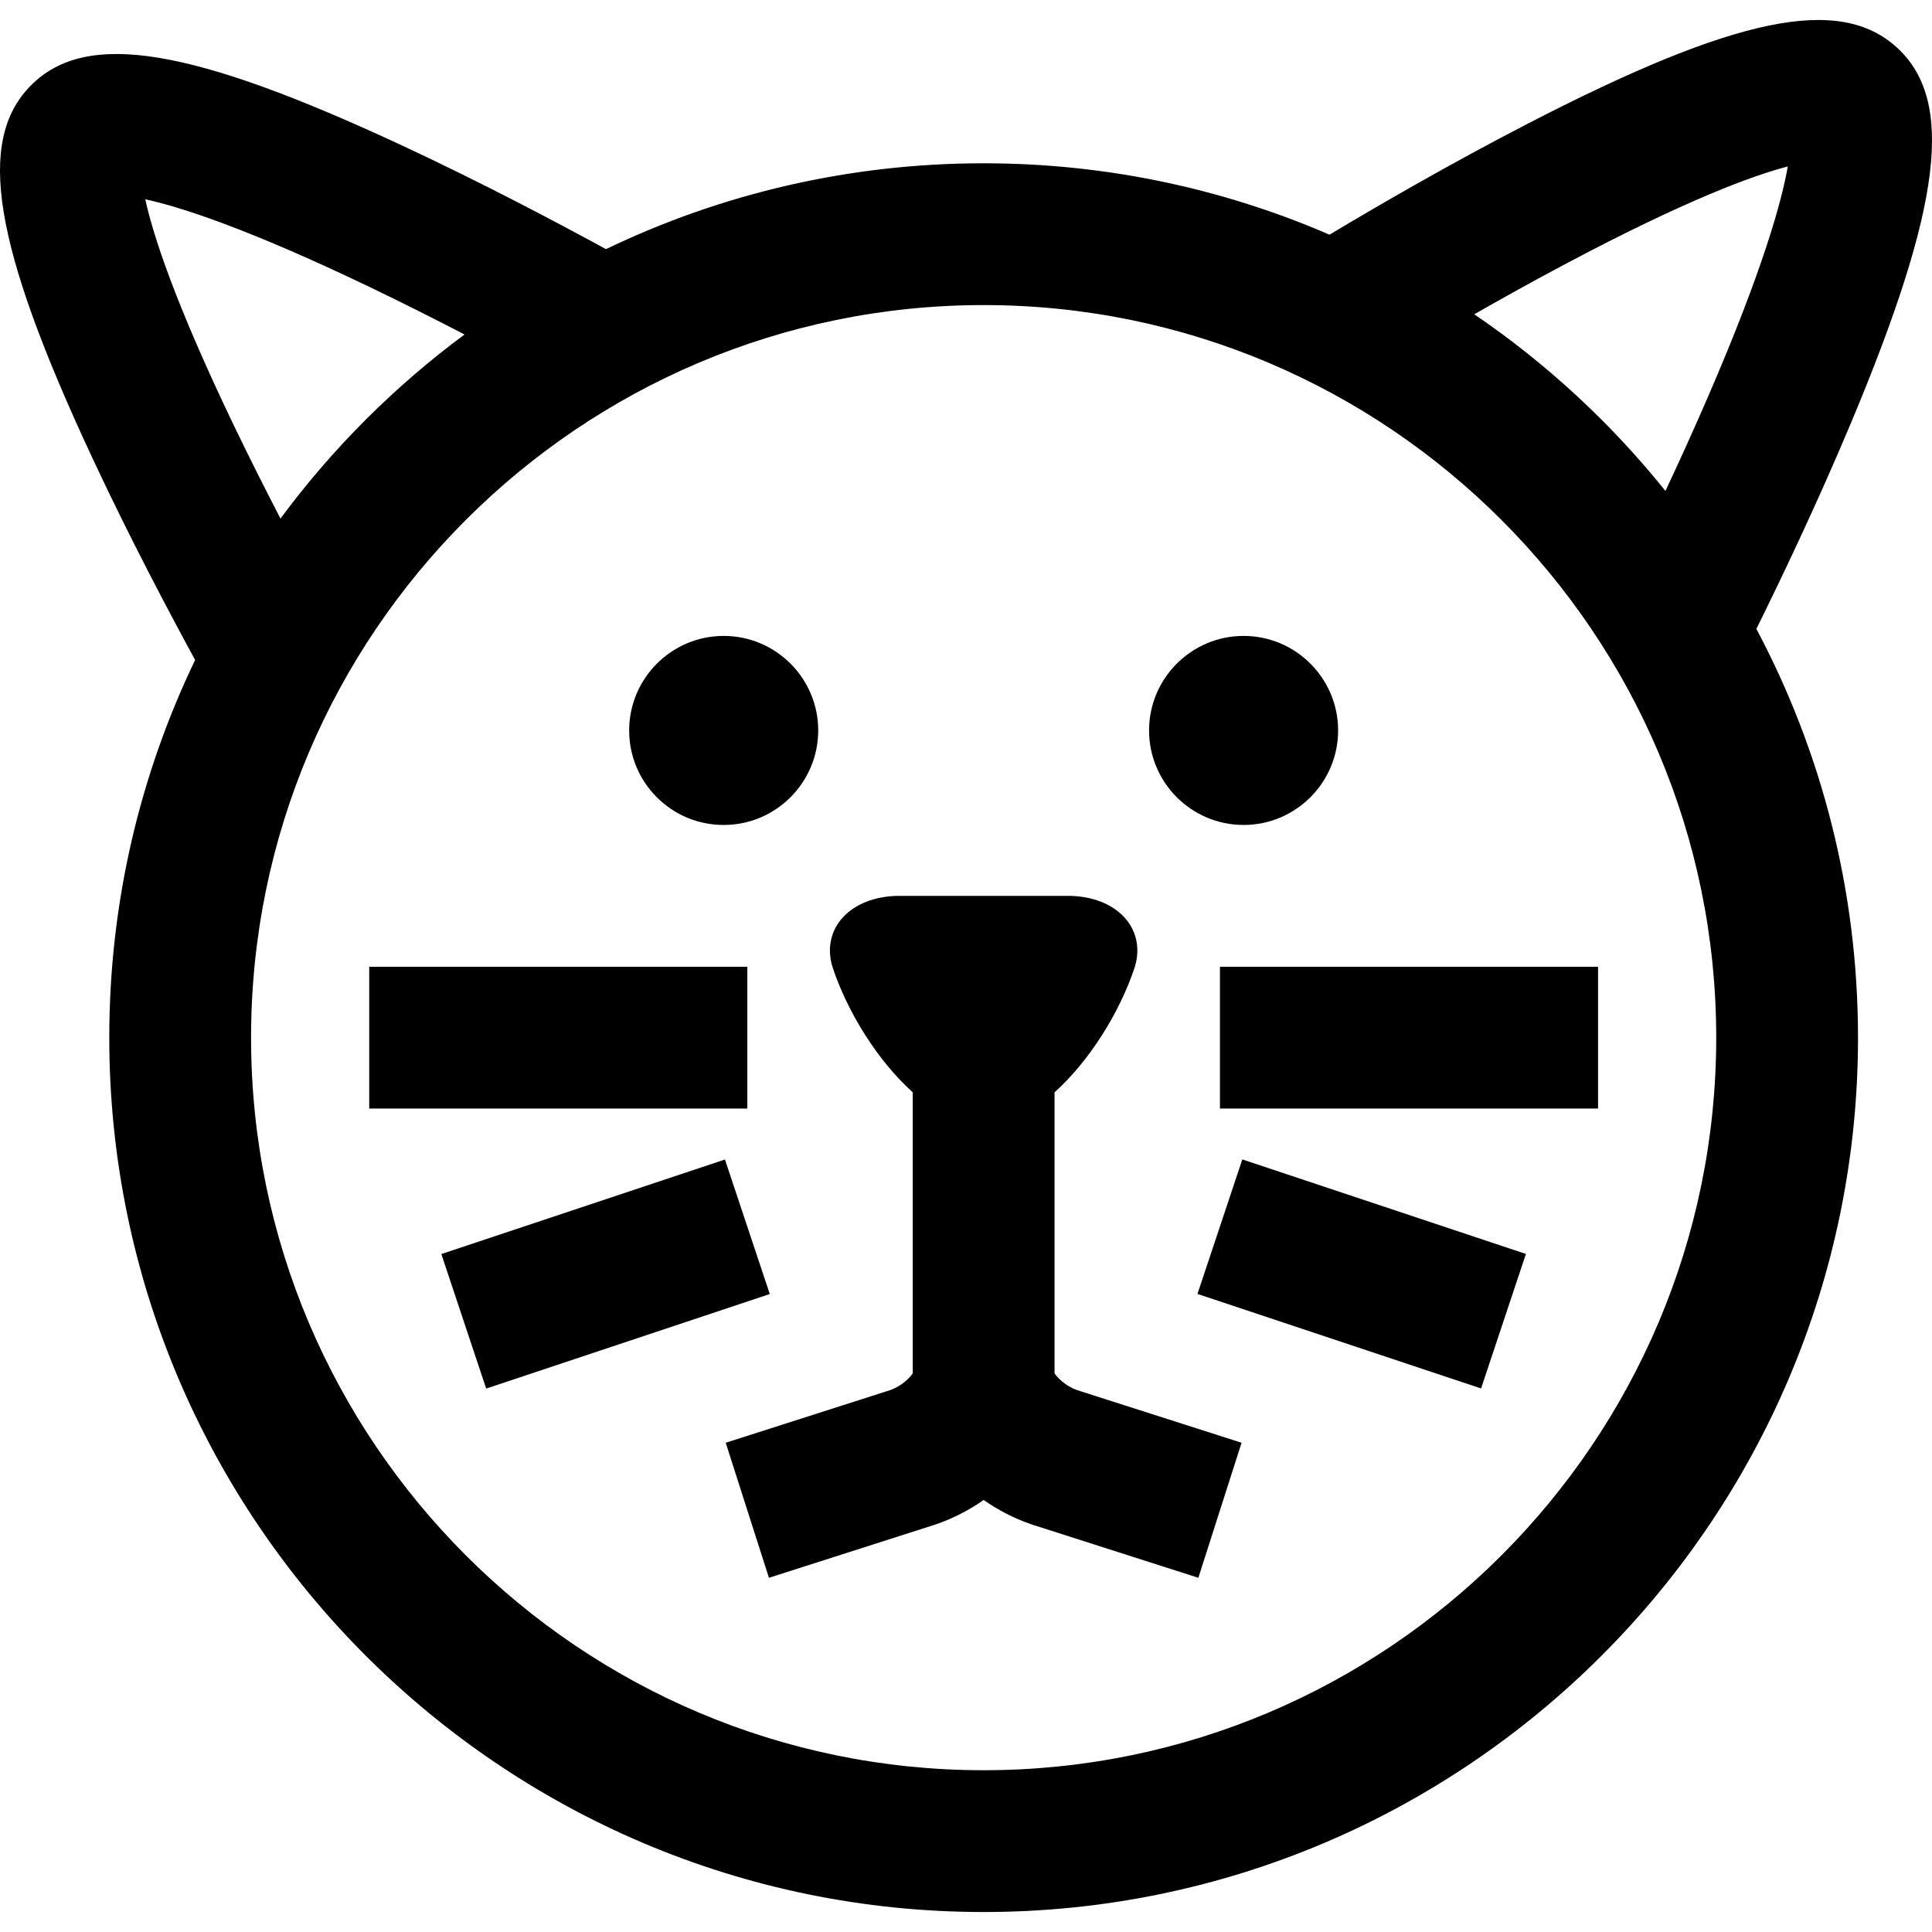
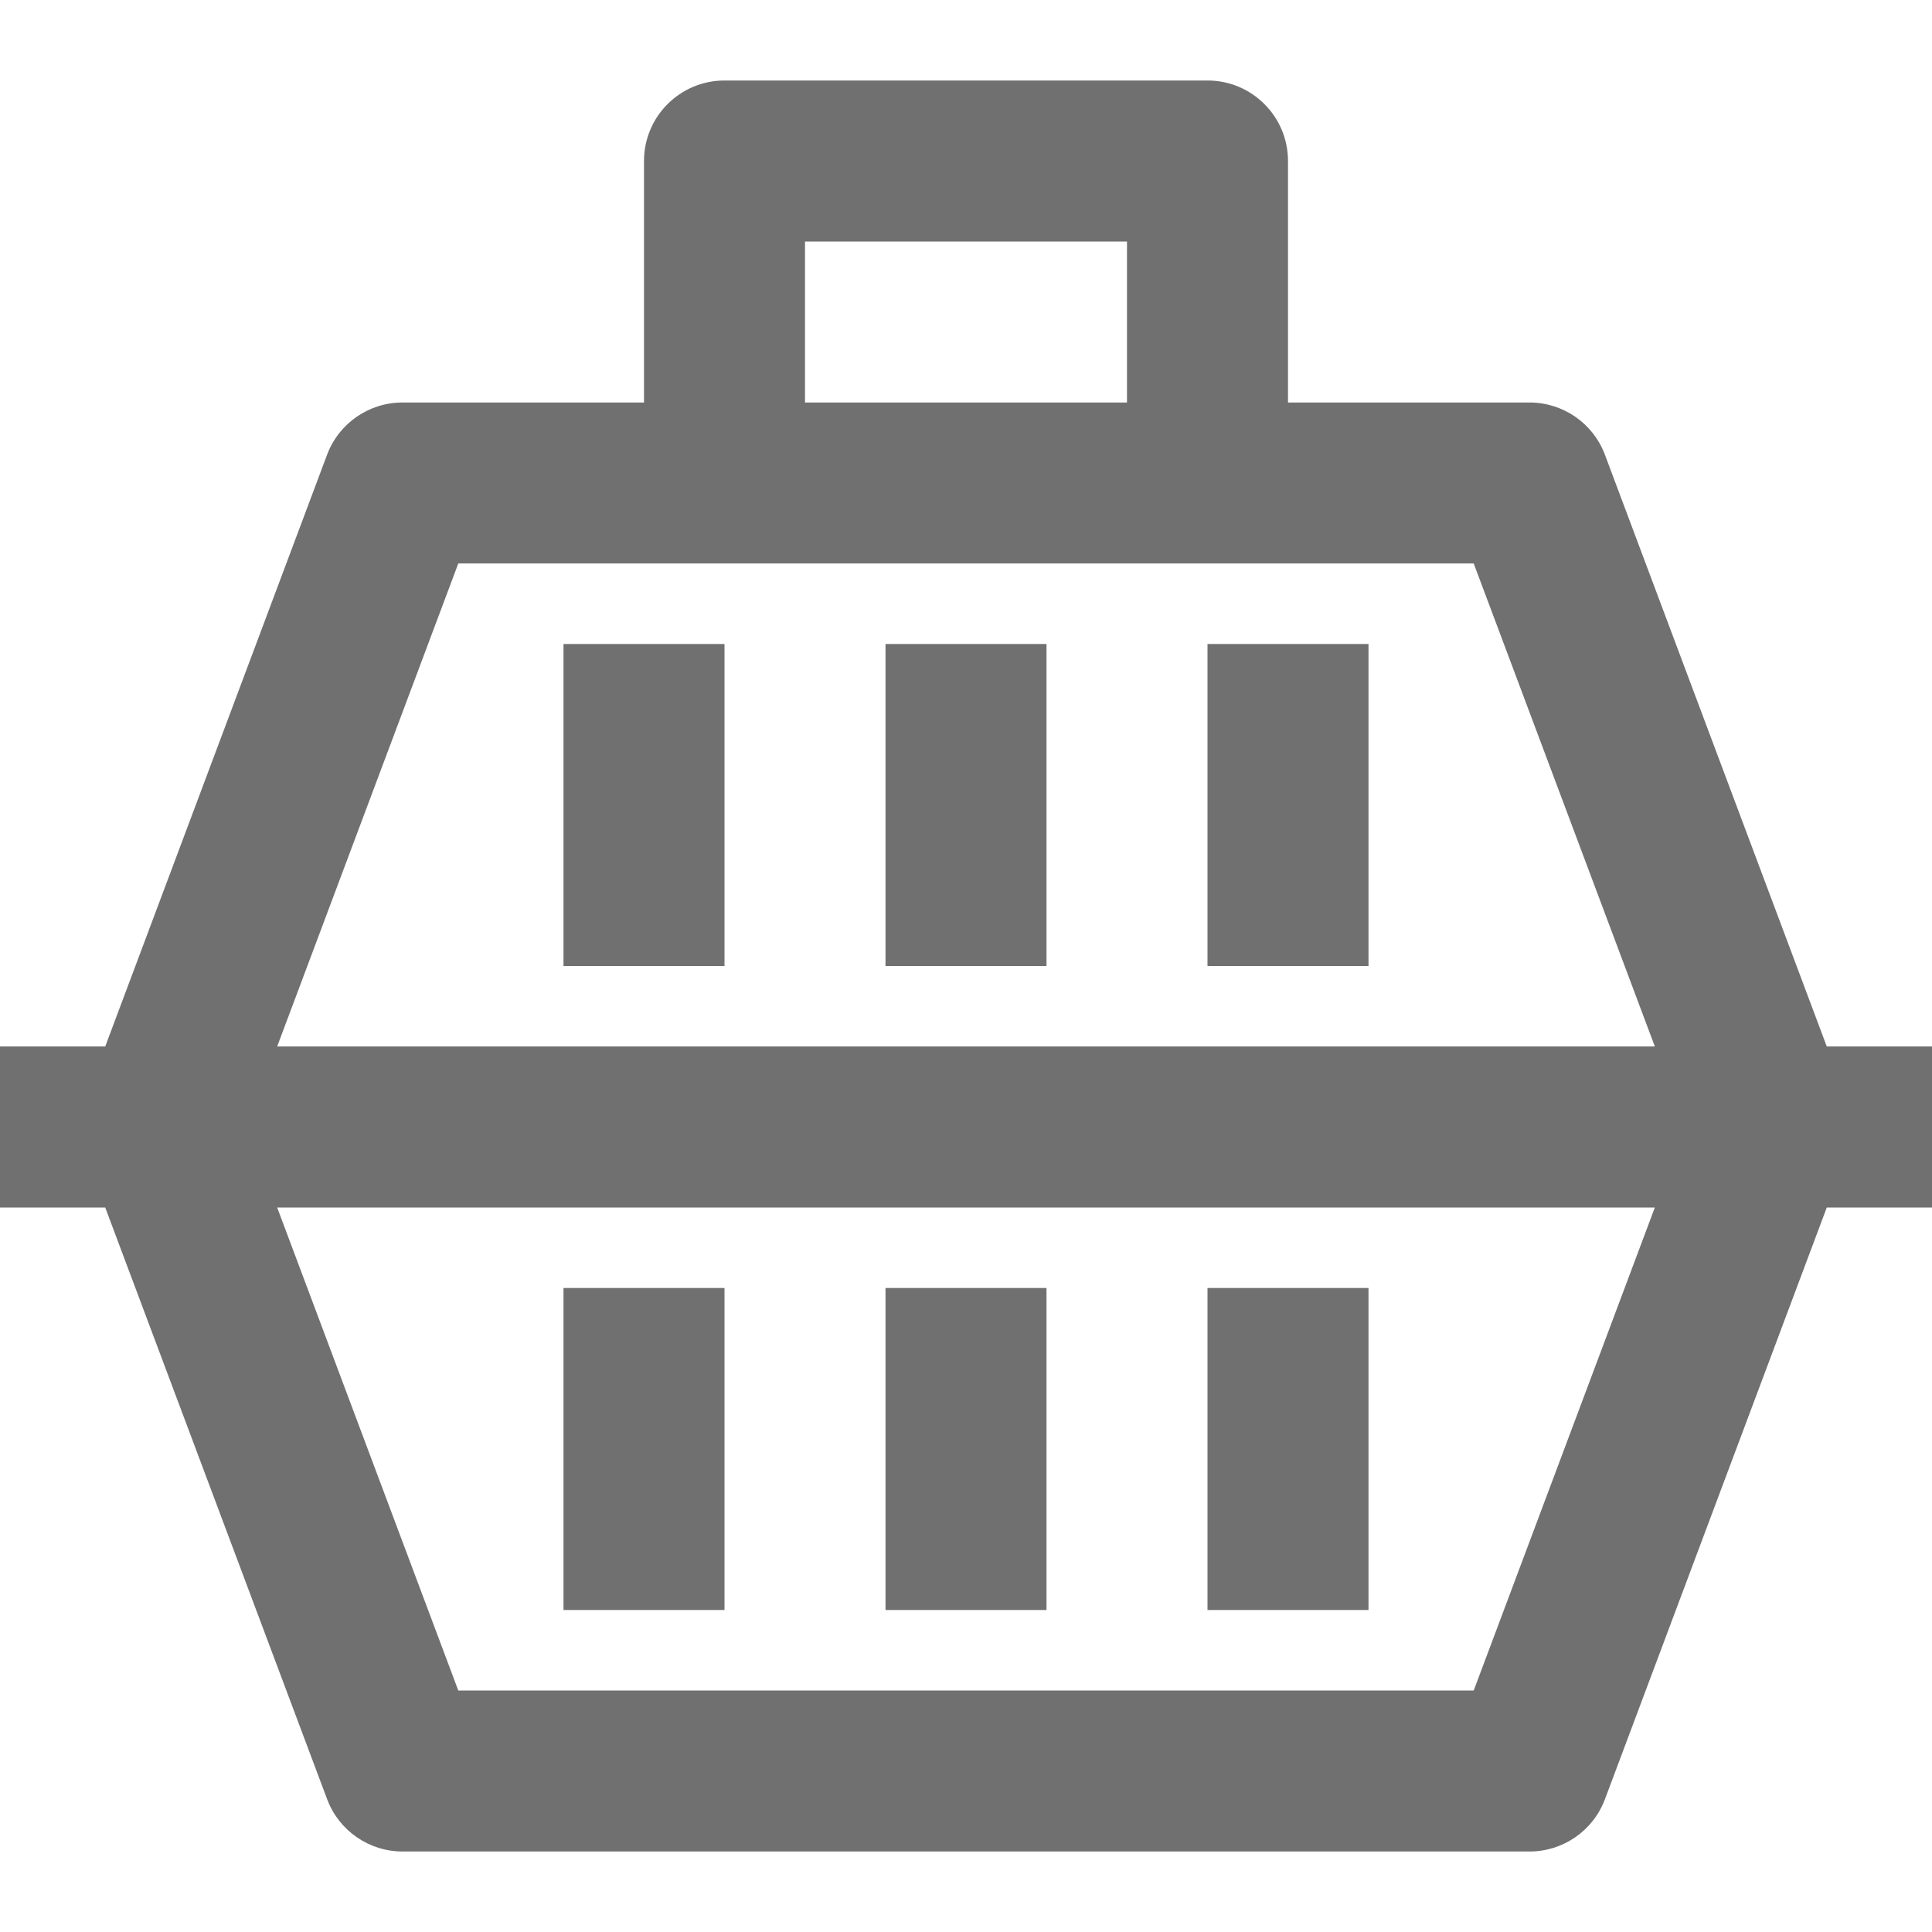
- <svg xmlns="http://www.w3.org/2000/svg" version="1.1" id="Layer_1" x="0px" y="0px" viewBox="0 0 512 512" style="enable-background:new 0 0 512 512;" xml:space="preserve">
+ <svg xmlns="http://www.w3.org/2000/svg" version="1.1" id="Capa_1" x="0px" y="0px" fill="#707070" viewBox="0 0 512 512" style="enable-background:new 0 0 512 512;" xml:space="preserve">
  <g>
    <g>
-       <path d="M191.787,168.524c-13.808,0-25.047,11.235-25.052,25.05c0,6.692,2.607,12.982,7.337,17.714    c4.732,4.731,11.021,7.336,17.713,7.336c0.001,0,0.004,0,0.005,0c13.812-0.001,25.047-11.239,25.047-25.05    C216.837,179.762,205.6,168.524,191.787,168.524z" />
-     </g>
-   </g>
-   <g>
-     <g>
-       <path d="M329.564,168.524c-13.808,0-25.047,11.235-25.05,25.05c0,13.813,11.236,25.05,25.048,25.05h0.003    c13.813,0,25.05-11.238,25.05-25.05C354.615,179.762,343.377,168.524,329.564,168.524z" />
-     </g>
-   </g>
-   <g>
-     <g>
-       <path d="M285.415,368.389c-3.027-1.078-5.193-3.282-5.952-4.443V289.48c9.252-8.327,17.304-21.175,21.293-33.281    c3.04-10.208-4.818-18.654-17.535-18.788c-15.03,0-30.06,0-45.091,0c-12.717,0.134-20.575,8.581-17.535,18.788    c3.989,12.106,12.04,24.953,21.293,33.281v74.466c-0.759,1.161-2.925,3.364-5.952,4.443l-43.613,13.957l11.453,35.787    l43.838-14.028l0.361-0.119c4.594-1.573,8.872-3.788,12.701-6.477c3.829,2.689,8.106,4.904,12.701,6.477l44.199,14.147    l11.453-35.787L285.415,368.389z" />
-     </g>
-   </g>
-   <g>
-     <g>
-       <rect x="323.3" y="256.203" width="100.202" height="37.576" />
-     </g>
-   </g>
-   <g>
-     <g>
-       <rect x="342.072" y="297.997" transform="matrix(0.3162 -0.9487 0.9487 0.3162 -73.5293 573.2027)" width="37.576" height="79.222" />
-     </g>
-   </g>
-   <g>
-     <g>
-       <rect x="97.847" y="256.203" width="100.202" height="37.576" />
-     </g>
-   </g>
-   <g>
-     <g>
-       <rect x="120.866" y="318.84" transform="matrix(0.9487 -0.3162 0.3162 0.9487 -98.5236 68.0652)" width="79.222" height="37.576" />
-     </g>
-   </g>
-   <g>
-     <g>
-       <path d="M490.571,111.981c24.037-57.39,27.467-85.229,12.23-99.292c-15.236-14.067-42.716-8.426-97.998,20.119    c-20.833,10.755-40.514,22.221-52.469,29.383c-28.127-12.162-59.116-18.918-91.657-18.918c-35.825,0-69.774,8.175-100.085,22.752    c-12.231-6.678-32.355-17.347-53.603-27.264C50.603,12.448,22.922,7.91,8.259,22.573C-6.403,37.238-1.864,64.917,24.447,121.299    c9.916,21.248,20.585,41.373,27.264,53.603c-14.577,30.312-22.752,64.262-22.752,100.085    c0,127.768,103.948,231.716,231.716,231.716s231.716-103.948,231.716-231.716c0-39.11-9.753-75.98-26.934-108.328    C471.64,154.175,481.505,133.624,490.571,111.981z M414.669,70.055c32.463-17.243,50.135-23.612,59.12-25.942    c-1.602,9.127-6.524,27.202-21.06,60.824c-3.838,8.877-7.754,17.465-11.369,25.163c-14.459-17.996-31.537-33.799-50.663-46.813    C398.021,79.106,406.193,74.558,414.669,70.055z M38.501,52.815c9.056,1.965,26.92,7.605,59.933,23.473    c8.711,4.187,17.131,8.441,24.675,12.357c-18.574,13.749-35.028,30.202-48.777,48.777c-3.887-7.488-8.108-15.841-12.271-24.497    C46.129,79.799,40.47,61.887,38.501,52.815z M260.676,469.129c-107.049,0-194.141-87.091-194.141-194.141    S153.627,80.848,260.676,80.848s194.141,87.091,194.141,194.141S367.725,469.129,260.676,469.129z" />
+       <g>
+         <path d="M484.117,277.333l-58.795-156.821c-3.123-8.332-11.091-13.851-19.989-13.845h-64v-64     c0-11.782-9.551-21.333-21.333-21.333H192c-11.782,0-21.333,9.551-21.333,21.333v64h-64c-8.899-0.006-16.866,5.513-19.989,13.845     L27.883,277.333H0V320h27.883l58.816,156.821c3.121,8.325,11.077,13.842,19.968,13.845h298.667     c8.899,0.006,16.866-5.513,19.989-13.845L484.117,320H512v-42.667H484.117z M213.333,64h85.333v42.667h-85.333V64z M390.549,448     H121.451l-48-128h365.099L390.549,448z M73.451,277.333l48-128h269.099l48,128H73.451z" />
+         <rect x="234.667" y="170.667" width="42.667" height="85.333" />
+         <rect x="320" y="170.667" width="42.667" height="85.333" />
+         <rect x="149.333" y="170.667" width="42.667" height="85.333" />
+         <rect x="234.667" y="341.333" width="42.667" height="85.333" />
+         <rect x="320" y="341.333" width="42.667" height="85.333" />
+         <rect x="149.333" y="341.333" width="42.667" height="85.333" />
+       </g>
    </g>
  </g>
  <g>
</g>
  <g>
</g>
  <g>
</g>
  <g>
</g>
  <g>
</g>
  <g>
</g>
  <g>
</g>
  <g>
</g>
  <g>
</g>
  <g>
</g>
  <g>
</g>
  <g>
</g>
  <g>
</g>
  <g>
</g>
  <g>
</g>
</svg>
